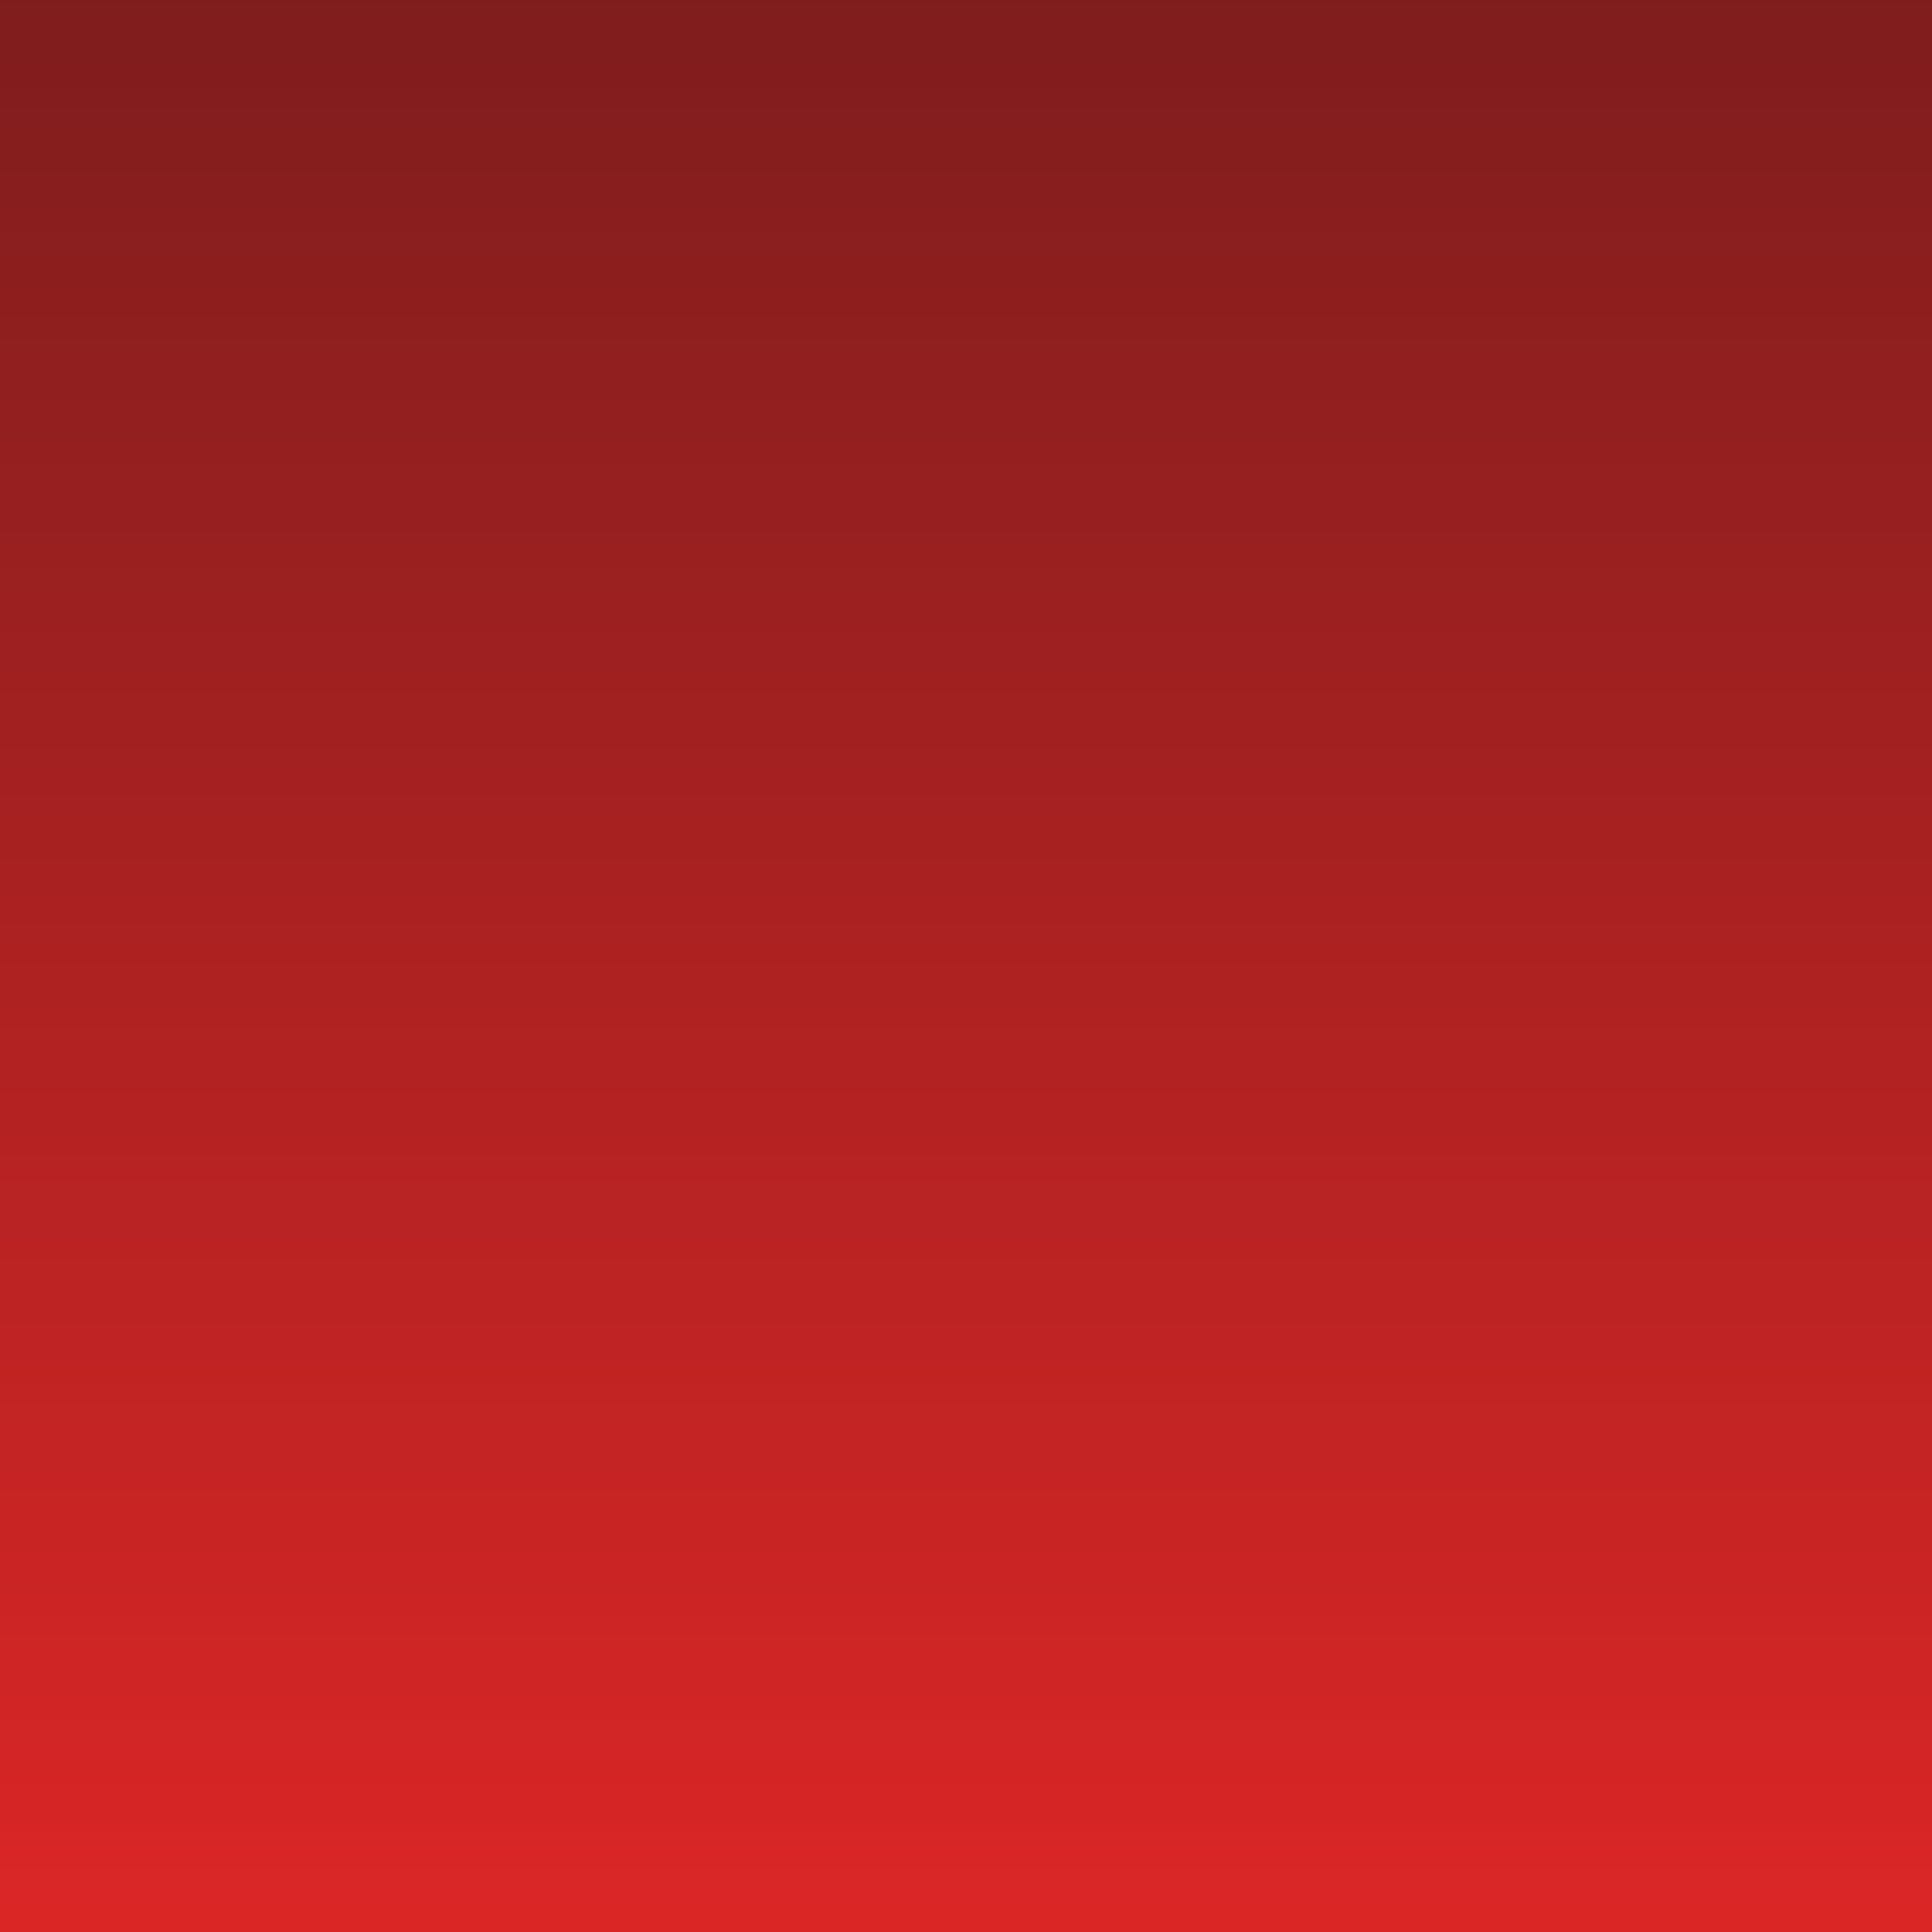
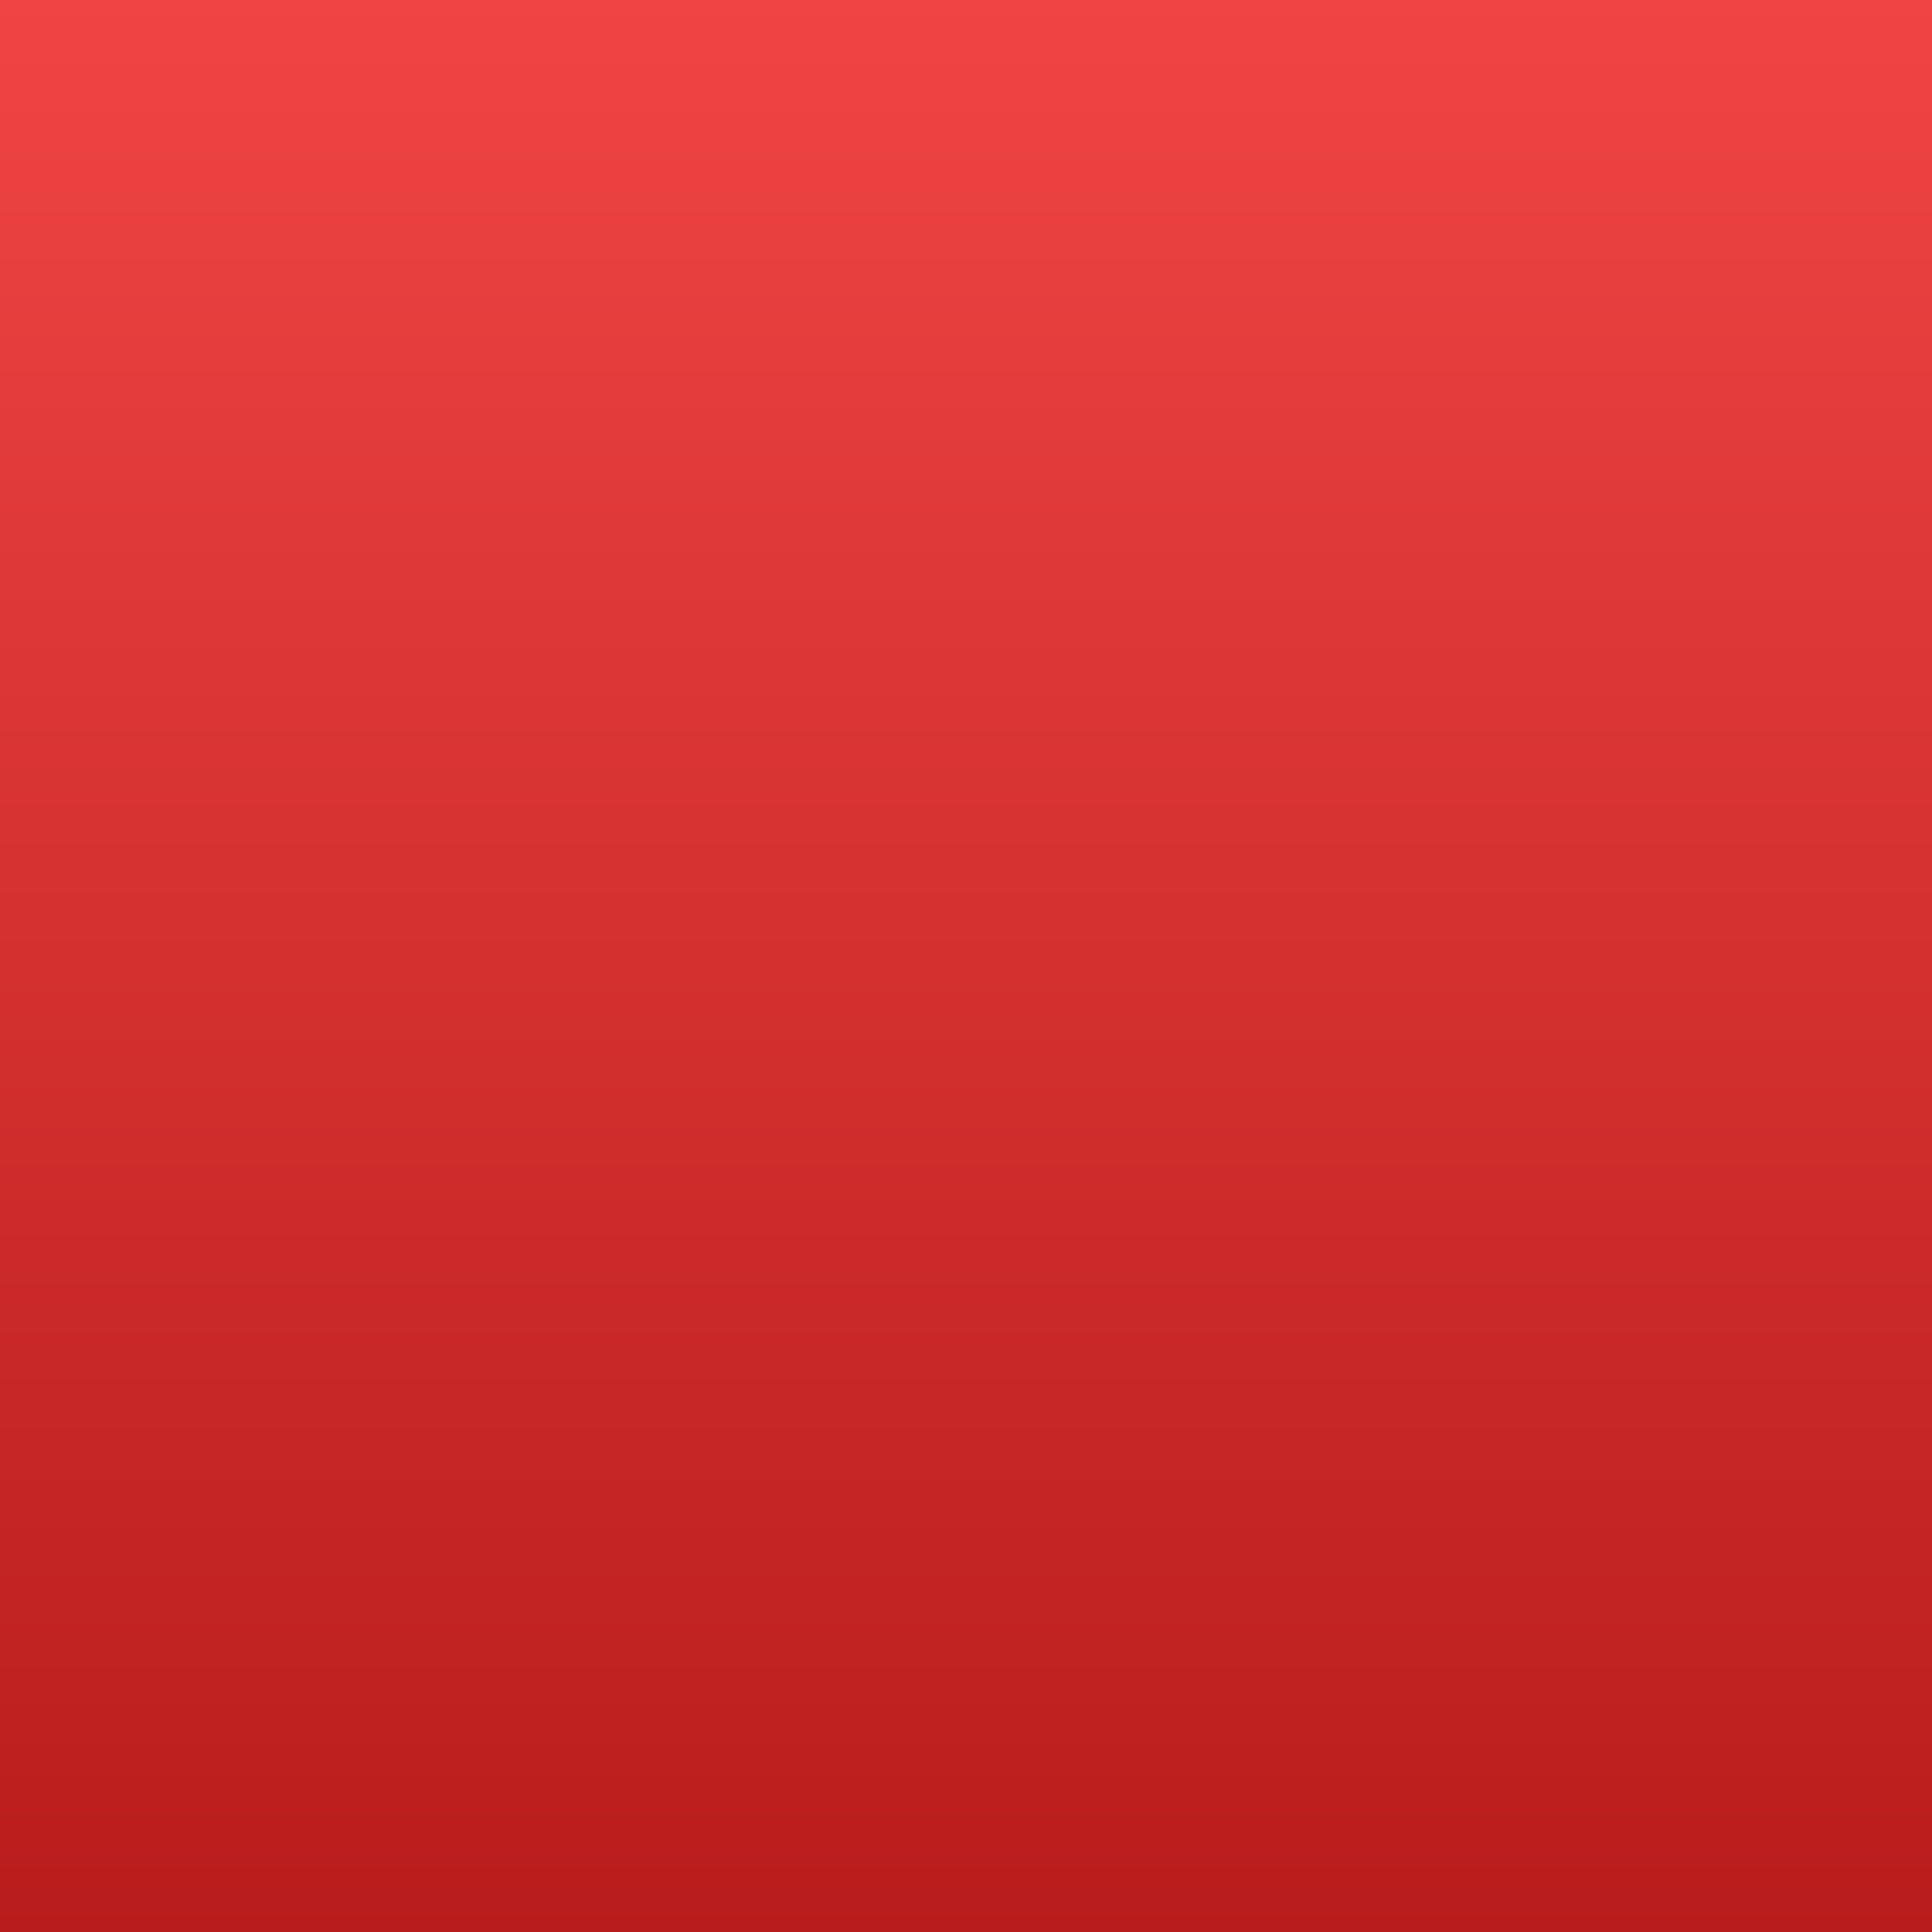
<svg xmlns="http://www.w3.org/2000/svg" width="512" height="512" viewBox="0 0 512 512">
  <defs>
    <linearGradient id="bg" x1="0" y1="0" x2="0" y2="1">
-       <stop offset="0%" stop-color="#7f1d1d" />
-       <stop offset="100%" stop-color="#dc2626" />
+       <stop offset="0%" stop-color="#ef4444" />
+       <stop offset="100%" stop-color="#b91c1c" />
    </linearGradient>
  </defs>
-   <rect x="0" y="0" width="512" height="512" fill="url(#bg)" />
+   <rect width="512" height="512" fill="url(#bg)" />
</svg>
